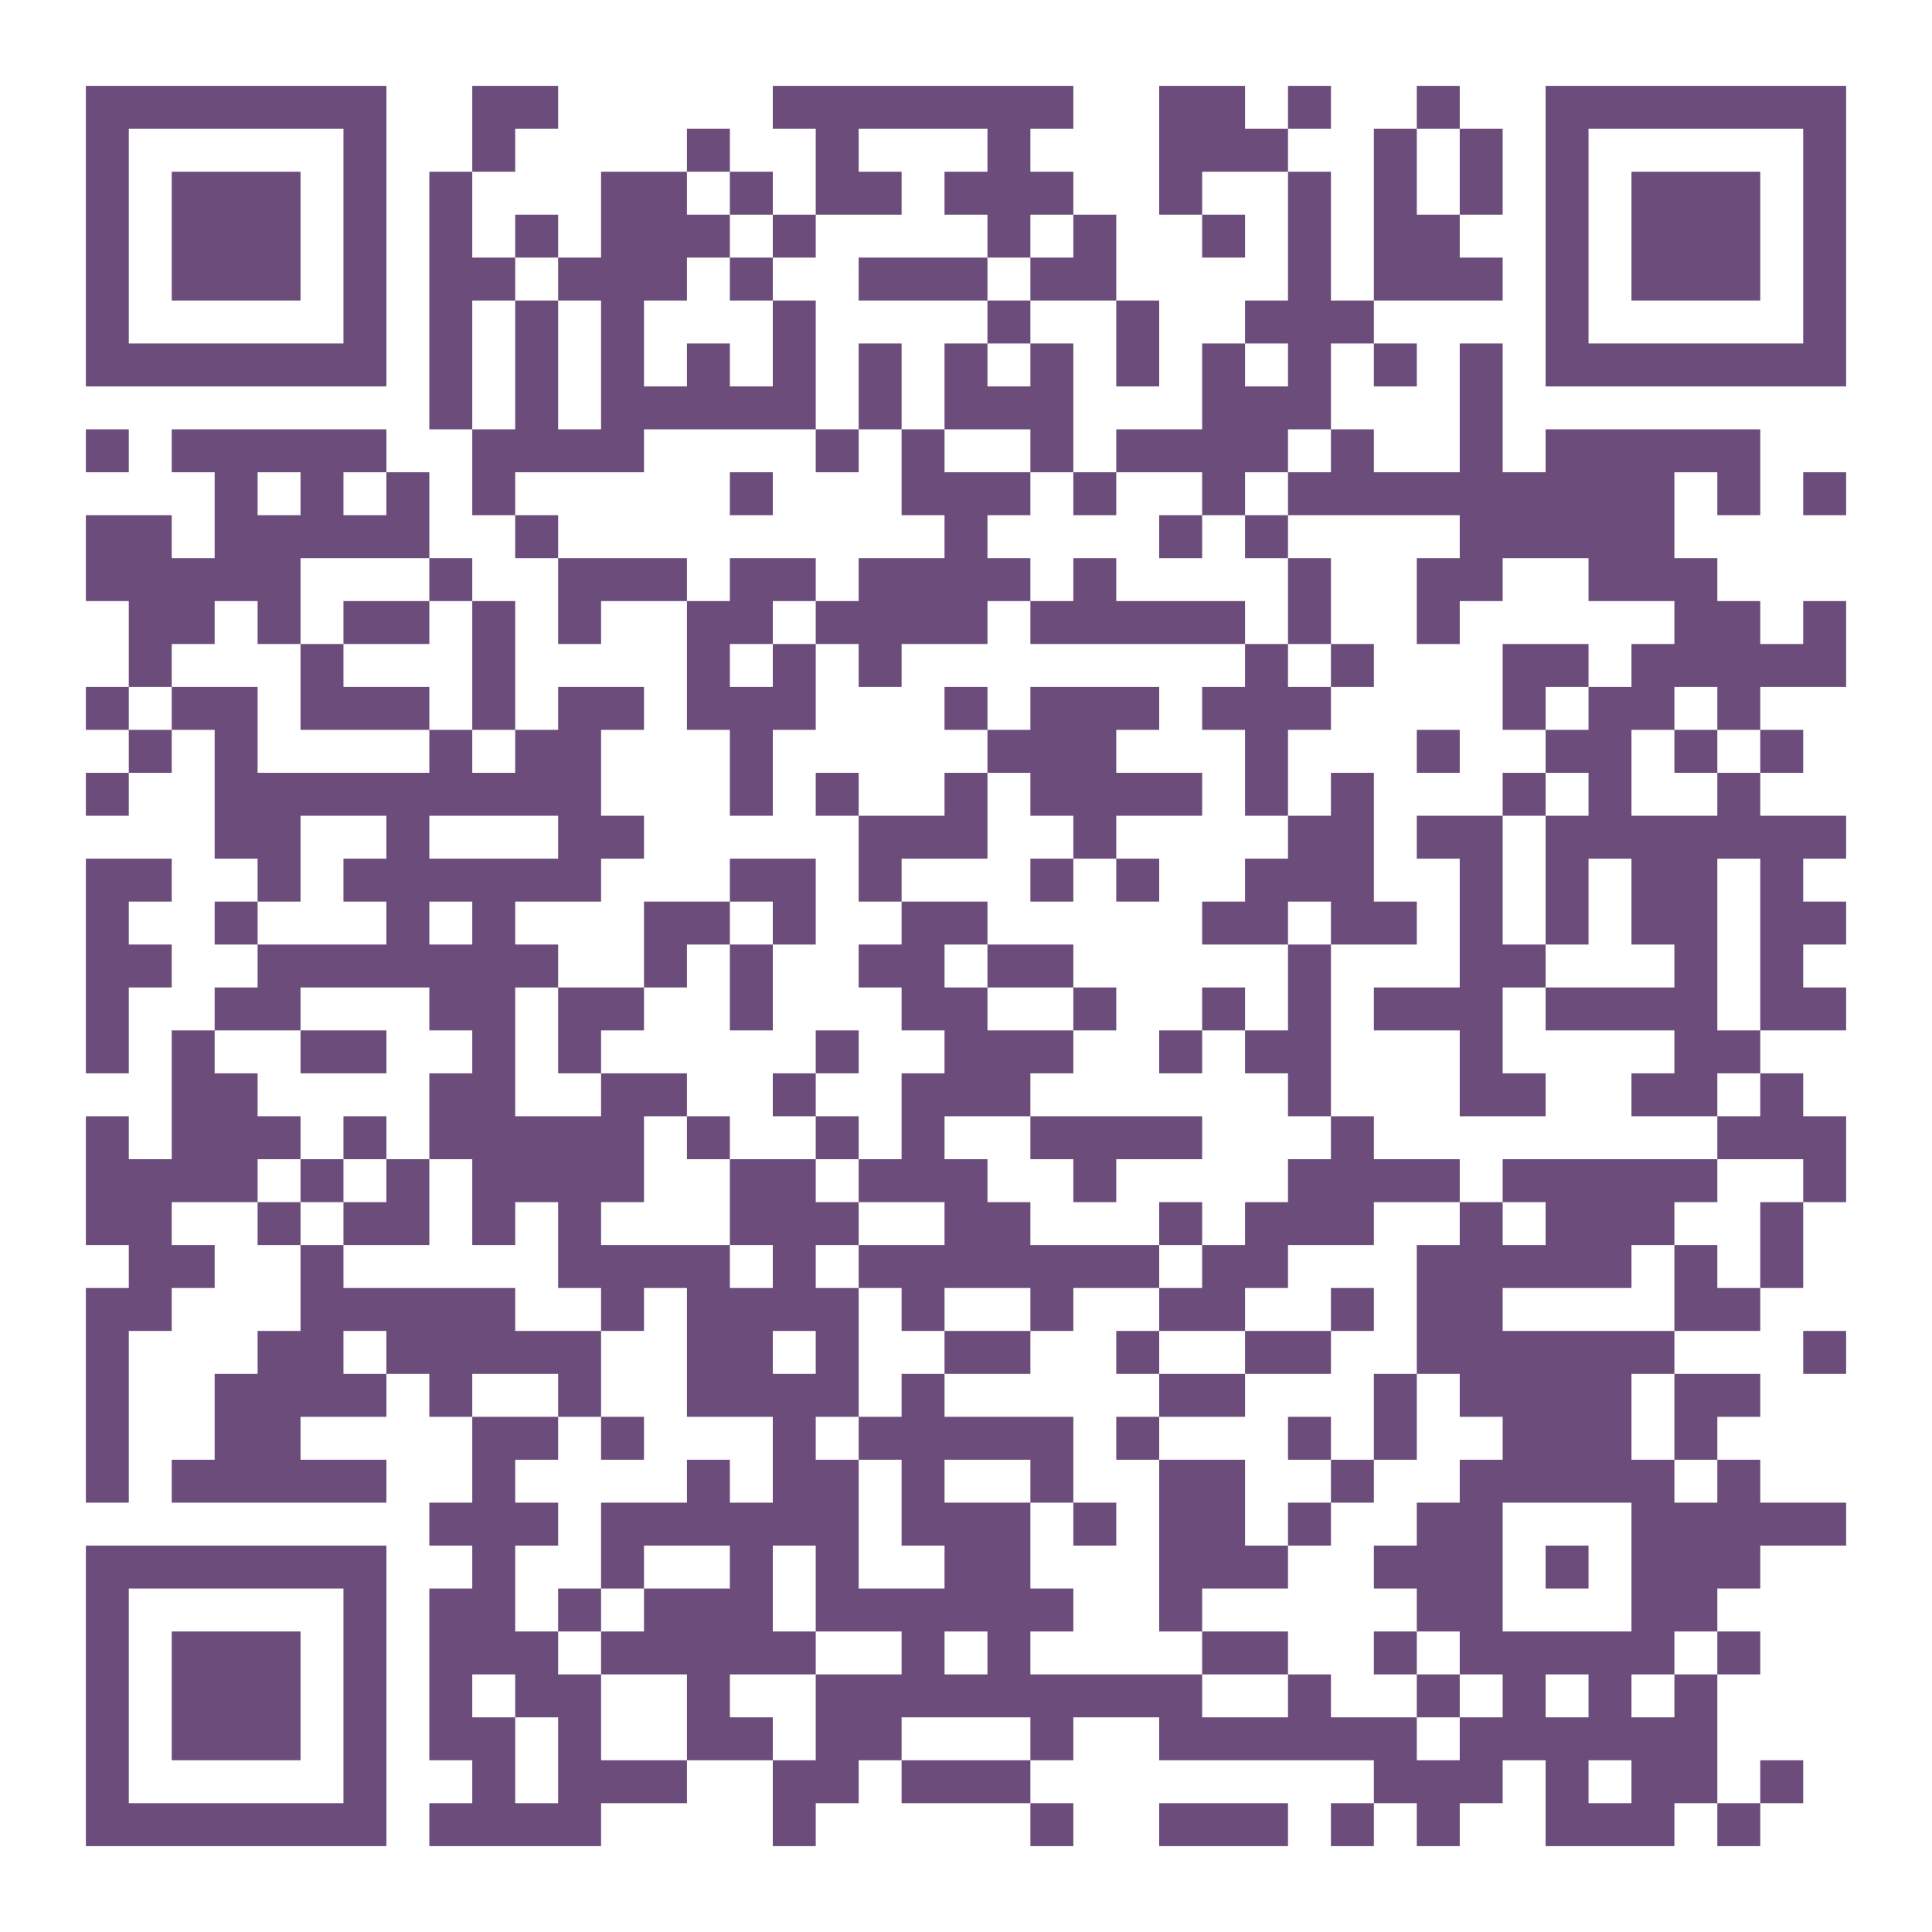
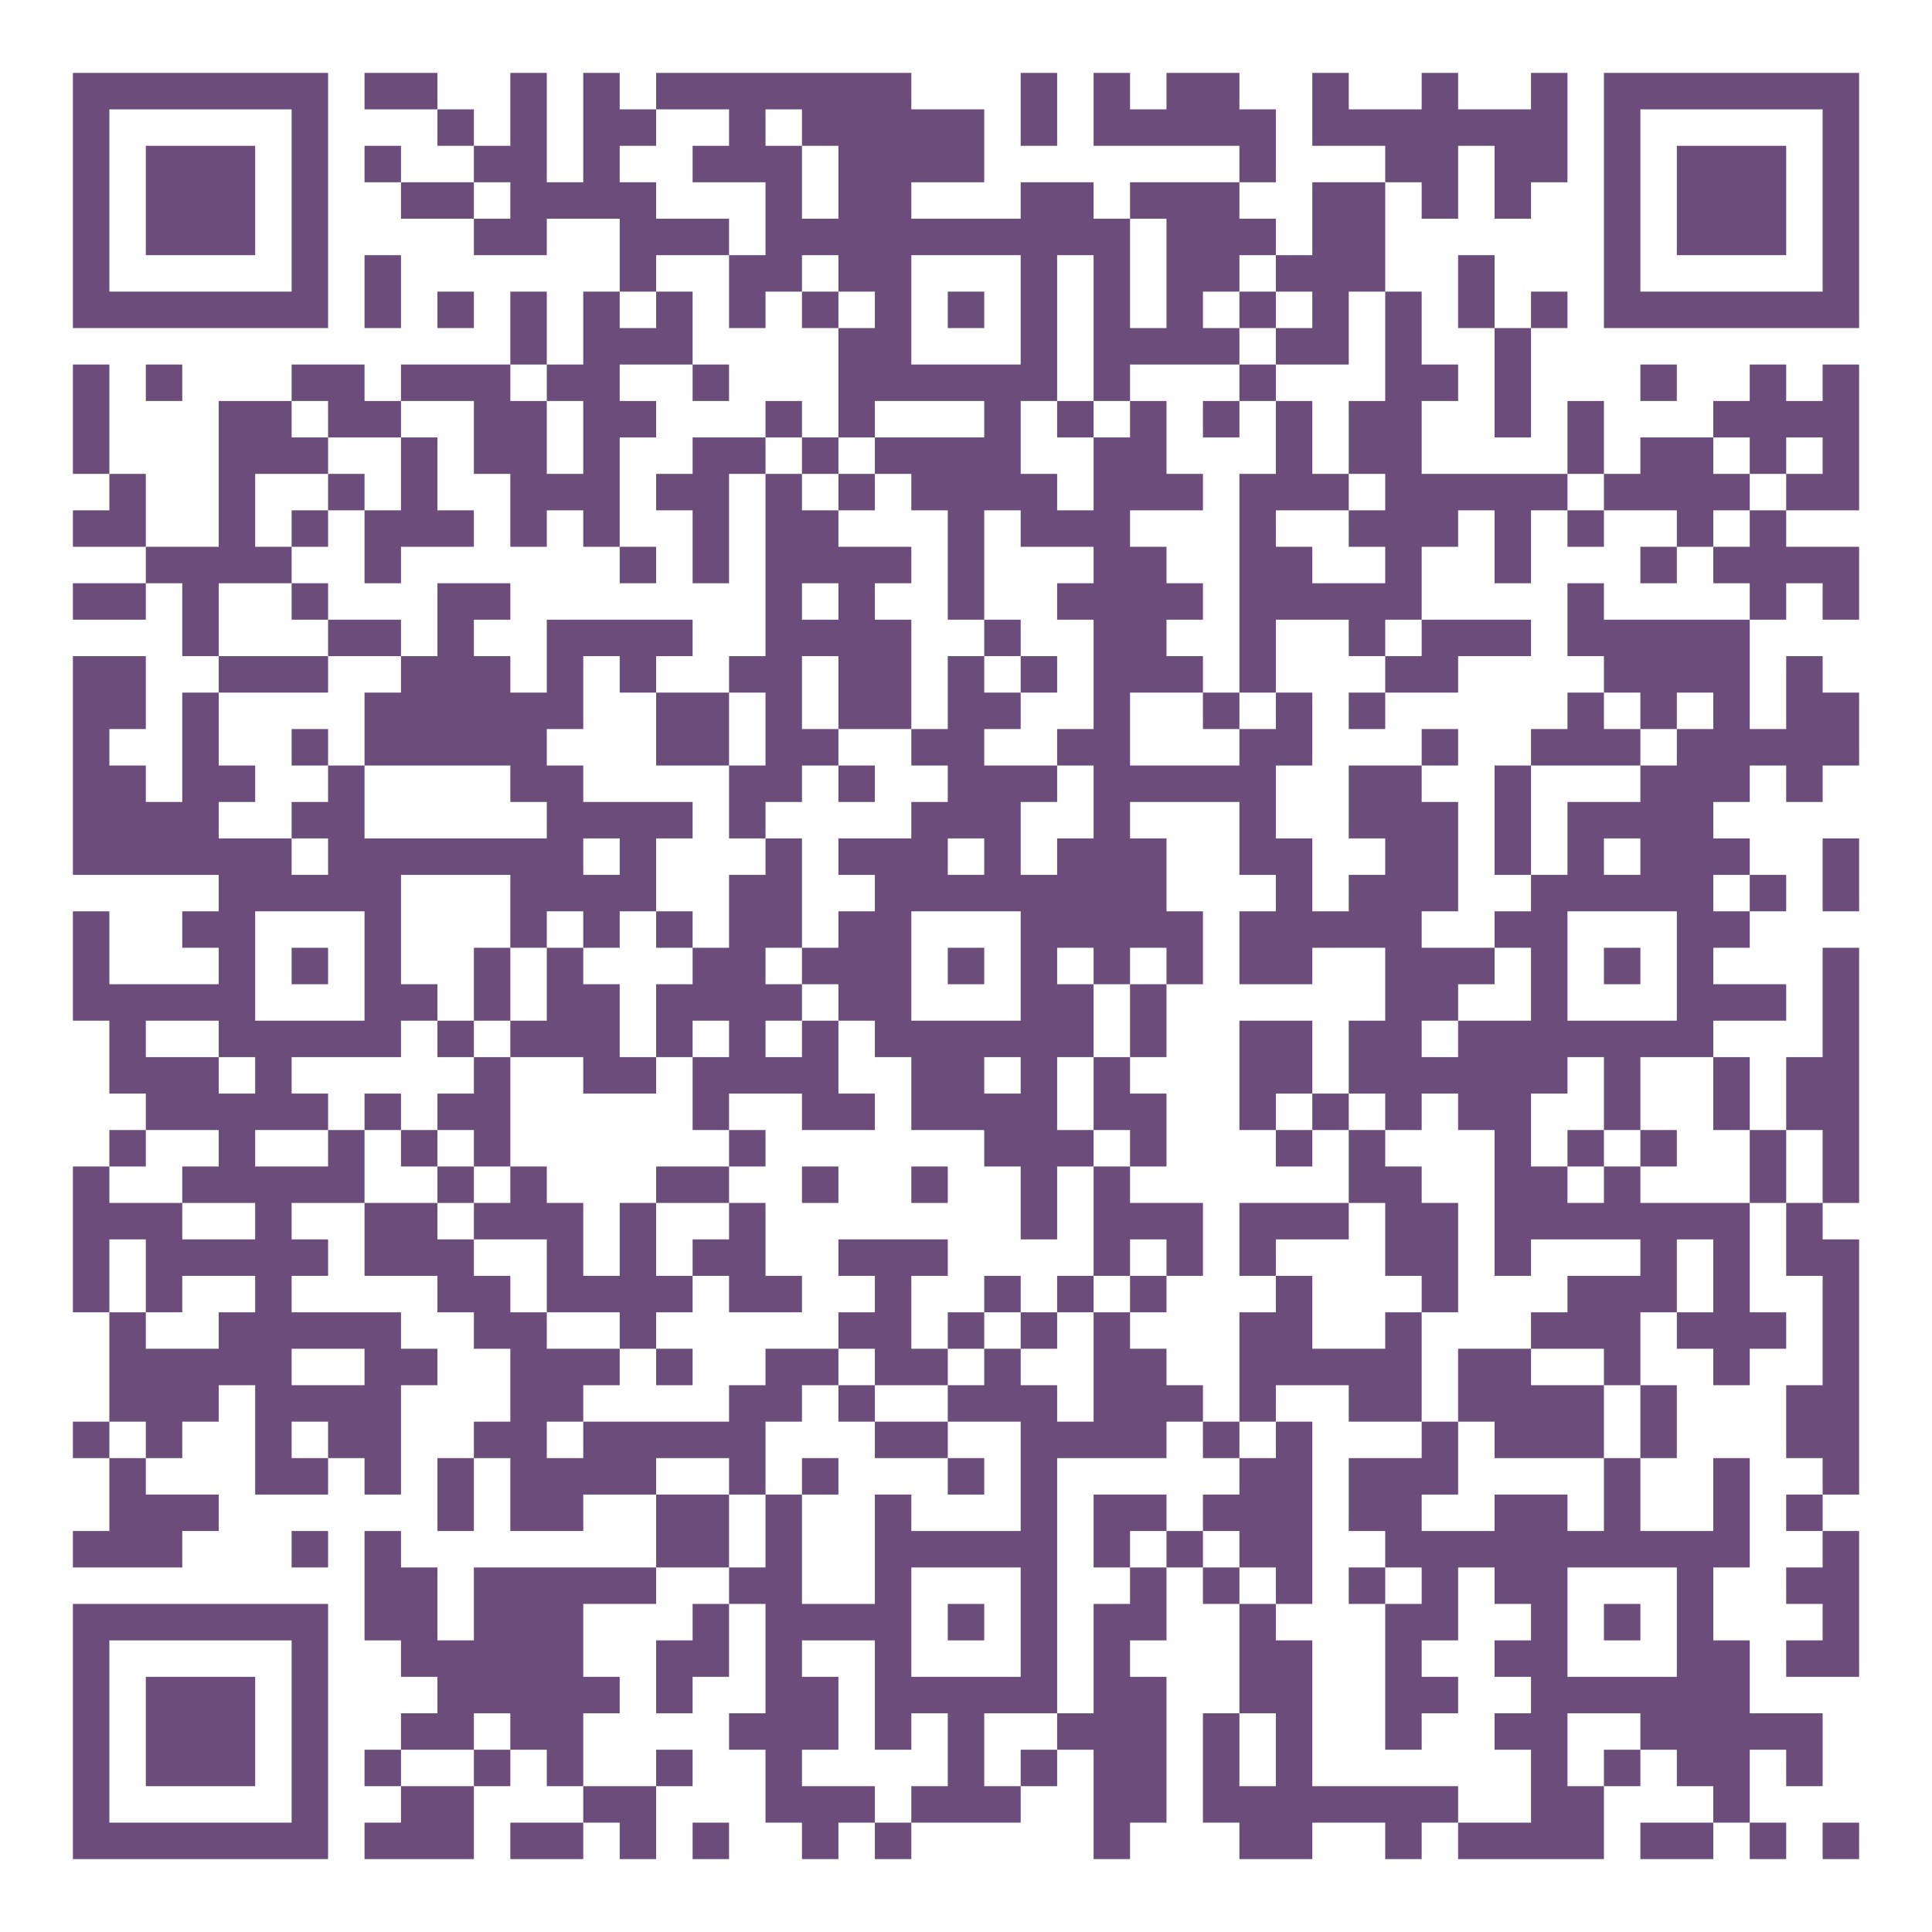
- <svg xmlns="http://www.w3.org/2000/svg" width="450" height="450" class="segno">
-   <path transform="scale(10)" class="qrline" stroke="#6b4c7a" d="M2 2.5h7m2 0h2m5 0h7m2 0h2m1 0h1m2 0h1m2 0h7m-41 1h1m5 0h1m2 0h1m4 0h1m2 0h1m3 0h1m3 0h3m2 0h1m1 0h1m1 0h1m5 0h1m-41 1h1m1 0h3m1 0h1m1 0h1m3 0h2m1 0h1m1 0h2m1 0h3m2 0h1m2 0h1m1 0h1m1 0h1m1 0h1m1 0h3m1 0h1m-41 1h1m1 0h3m1 0h1m1 0h1m1 0h1m1 0h3m1 0h1m4 0h1m1 0h1m2 0h1m1 0h1m1 0h2m2 0h1m1 0h3m1 0h1m-41 1h1m1 0h3m1 0h1m1 0h2m1 0h3m1 0h1m2 0h3m1 0h2m4 0h1m1 0h3m1 0h1m1 0h3m1 0h1m-41 1h1m5 0h1m1 0h1m1 0h1m1 0h1m3 0h1m4 0h1m2 0h1m2 0h3m4 0h1m5 0h1m-41 1h7m1 0h1m1 0h1m1 0h1m1 0h1m1 0h1m1 0h1m1 0h1m1 0h1m1 0h1m1 0h1m1 0h1m1 0h1m1 0h1m1 0h7m-33 1h1m1 0h1m1 0h5m1 0h1m1 0h3m3 0h3m3 0h1m-33 1h1m1 0h5m2 0h4m4 0h1m1 0h1m2 0h1m1 0h4m1 0h1m2 0h1m1 0h5m-36 1h1m1 0h1m1 0h1m1 0h1m5 0h1m3 0h3m1 0h1m2 0h1m1 0h9m1 0h1m1 0h1m-41 1h2m1 0h5m2 0h1m9 0h1m4 0h1m1 0h1m4 0h5m-37 1h5m3 0h1m2 0h3m1 0h2m1 0h4m1 0h1m4 0h1m2 0h2m2 0h3m-37 1h2m1 0h1m1 0h2m1 0h1m1 0h1m2 0h2m1 0h4m1 0h5m1 0h1m2 0h1m5 0h2m1 0h1m-40 1h1m3 0h1m3 0h1m4 0h1m1 0h1m1 0h1m8 0h1m1 0h1m3 0h2m1 0h5m-41 1h1m1 0h2m1 0h3m1 0h1m1 0h2m1 0h3m3 0h1m1 0h3m1 0h3m4 0h1m1 0h2m1 0h1m-38 1h1m1 0h1m4 0h1m1 0h2m3 0h1m5 0h3m3 0h1m3 0h1m2 0h2m1 0h1m1 0h1m-40 1h1m2 0h9m3 0h1m1 0h1m2 0h1m1 0h4m1 0h1m1 0h1m3 0h1m1 0h1m2 0h1m-36 1h2m2 0h1m3 0h2m5 0h3m2 0h1m4 0h2m1 0h2m1 0h7m-41 1h2m2 0h1m1 0h6m3 0h2m1 0h1m3 0h1m1 0h1m2 0h3m2 0h1m1 0h1m1 0h2m1 0h1m-40 1h1m2 0h1m3 0h1m1 0h1m3 0h2m1 0h1m2 0h2m5 0h2m1 0h2m1 0h1m1 0h1m1 0h2m1 0h2m-41 1h2m2 0h7m2 0h1m1 0h1m2 0h2m1 0h2m5 0h1m3 0h2m3 0h1m1 0h1m-40 1h1m2 0h2m3 0h2m1 0h2m2 0h1m3 0h2m2 0h1m2 0h1m1 0h1m1 0h3m1 0h4m1 0h2m-41 1h1m1 0h1m2 0h2m2 0h1m1 0h1m5 0h1m2 0h3m2 0h1m1 0h2m3 0h1m4 0h2m-37 1h2m4 0h2m2 0h2m2 0h1m2 0h3m6 0h1m3 0h2m2 0h2m1 0h1m-40 1h1m1 0h3m1 0h1m1 0h5m1 0h1m2 0h1m1 0h1m2 0h4m3 0h1m8 0h3m-41 1h4m1 0h1m1 0h1m1 0h4m2 0h2m1 0h3m2 0h1m4 0h4m1 0h5m2 0h1m-41 1h2m2 0h1m1 0h2m1 0h1m1 0h1m3 0h3m2 0h2m3 0h1m1 0h3m2 0h1m1 0h3m2 0h1m-39 1h2m2 0h1m5 0h4m1 0h1m1 0h7m1 0h2m3 0h5m1 0h1m1 0h1m-40 1h2m3 0h5m2 0h1m1 0h4m1 0h1m2 0h1m2 0h2m2 0h1m1 0h2m4 0h2m-39 1h1m3 0h2m1 0h5m2 0h2m1 0h1m2 0h2m2 0h1m2 0h2m2 0h6m3 0h1m-41 1h1m2 0h4m1 0h1m2 0h1m2 0h4m1 0h1m5 0h2m3 0h1m1 0h4m1 0h2m-39 1h1m2 0h2m4 0h2m1 0h1m3 0h1m1 0h5m1 0h1m3 0h1m1 0h1m2 0h3m1 0h1m-38 1h1m1 0h5m2 0h1m4 0h1m1 0h2m1 0h1m2 0h1m2 0h2m2 0h1m2 0h5m1 0h1m-31 1h3m1 0h6m1 0h3m1 0h1m1 0h2m1 0h1m2 0h2m3 0h5m-41 1h7m2 0h1m2 0h1m2 0h1m1 0h1m2 0h2m3 0h3m2 0h3m1 0h1m1 0h3m-39 1h1m5 0h1m1 0h2m1 0h1m1 0h3m1 0h6m2 0h1m5 0h2m3 0h2m-38 1h1m1 0h3m1 0h1m1 0h3m1 0h5m2 0h1m1 0h1m4 0h2m2 0h1m1 0h5m1 0h1m-39 1h1m1 0h3m1 0h1m1 0h1m1 0h2m2 0h1m2 0h9m2 0h1m2 0h1m1 0h1m1 0h1m1 0h1m-38 1h1m1 0h3m1 0h1m1 0h2m1 0h1m2 0h2m1 0h2m3 0h1m2 0h6m1 0h6m-38 1h1m5 0h1m2 0h1m1 0h3m2 0h2m1 0h3m8 0h3m1 0h1m1 0h2m1 0h1m-40 1h7m1 0h4m4 0h1m5 0h1m2 0h3m1 0h1m1 0h1m2 0h3m1 0h1" />
+ <svg xmlns="http://www.w3.org/2000/svg" width="530" height="530" class="segno">
+   <path transform="scale(10)" class="qrline" stroke="#6b4c7a" d="M2 2.5h7m1 0h2m2 0h1m1 0h1m1 0h7m3 0h1m1 0h1m1 0h2m2 0h1m2 0h1m2 0h1m1 0h7m-49 1h1m5 0h1m3 0h1m1 0h1m1 0h2m2 0h1m1 0h5m1 0h1m1 0h5m1 0h7m1 0h1m5 0h1m-49 1h1m1 0h3m1 0h1m1 0h1m2 0h2m1 0h1m2 0h3m1 0h4m7 0h1m3 0h2m1 0h2m1 0h1m1 0h3m1 0h1m-49 1h1m1 0h3m1 0h1m2 0h2m1 0h4m3 0h1m1 0h2m3 0h2m1 0h3m2 0h2m1 0h1m1 0h1m2 0h1m1 0h3m1 0h1m-49 1h1m1 0h3m1 0h1m4 0h2m2 0h3m1 0h10m1 0h3m1 0h2m6 0h1m1 0h3m1 0h1m-49 1h1m5 0h1m1 0h1m6 0h1m2 0h2m1 0h2m3 0h1m1 0h1m1 0h2m1 0h3m2 0h1m3 0h1m5 0h1m-49 1h7m1 0h1m1 0h1m1 0h1m1 0h1m1 0h1m1 0h1m1 0h1m1 0h1m1 0h1m1 0h1m1 0h1m1 0h1m1 0h1m1 0h1m1 0h1m1 0h1m1 0h1m1 0h7m-37 1h1m1 0h3m4 0h2m3 0h1m1 0h4m1 0h2m1 0h1m2 0h1m-40 1h1m1 0h1m3 0h2m1 0h3m1 0h2m2 0h1m3 0h6m1 0h1m3 0h1m3 0h2m1 0h1m3 0h1m2 0h1m1 0h1m-49 1h1m3 0h2m1 0h2m2 0h2m1 0h2m3 0h1m1 0h1m3 0h1m1 0h1m1 0h1m1 0h1m1 0h1m1 0h2m2 0h1m1 0h1m3 0h4m-49 1h1m3 0h3m2 0h1m1 0h2m1 0h1m2 0h2m1 0h1m1 0h4m2 0h2m3 0h1m1 0h2m4 0h1m1 0h2m1 0h1m1 0h1m-48 1h1m2 0h1m2 0h1m1 0h1m2 0h3m1 0h2m1 0h1m1 0h1m1 0h4m1 0h3m1 0h3m1 0h5m1 0h4m1 0h2m-49 1h2m2 0h1m1 0h1m1 0h3m1 0h1m1 0h1m2 0h1m1 0h2m3 0h1m1 0h3m3 0h1m2 0h3m1 0h1m1 0h1m2 0h1m1 0h1m-45 1h4m2 0h1m6 0h1m1 0h1m1 0h4m1 0h1m3 0h2m2 0h2m2 0h1m2 0h1m3 0h1m1 0h4m-49 1h2m1 0h1m2 0h1m3 0h2m7 0h1m1 0h1m2 0h1m2 0h4m1 0h5m4 0h1m4 0h1m1 0h1m-46 1h1m3 0h2m1 0h1m2 0h4m2 0h4m2 0h1m2 0h2m2 0h1m2 0h1m1 0h3m1 0h5m-46 1h2m2 0h3m2 0h3m1 0h1m1 0h1m2 0h2m1 0h2m1 0h1m1 0h1m1 0h3m1 0h1m3 0h2m4 0h4m1 0h1m-48 1h2m1 0h1m4 0h6m2 0h2m1 0h1m1 0h2m1 0h2m2 0h1m2 0h1m1 0h1m1 0h1m5 0h1m1 0h1m1 0h1m1 0h2m-49 1h1m2 0h1m2 0h1m1 0h5m3 0h2m1 0h2m2 0h2m2 0h2m3 0h2m3 0h1m2 0h3m1 0h5m-49 1h2m1 0h2m2 0h1m4 0h2m4 0h2m1 0h1m2 0h3m1 0h5m2 0h2m2 0h1m3 0h3m1 0h1m-48 1h4m2 0h2m5 0h4m1 0h1m4 0h3m2 0h1m3 0h1m2 0h3m1 0h1m1 0h4m-45 1h6m1 0h7m1 0h1m3 0h1m1 0h3m1 0h1m1 0h3m2 0h2m2 0h2m1 0h1m1 0h1m1 0h3m2 0h1m-45 1h5m3 0h4m2 0h2m2 0h8m3 0h1m1 0h3m2 0h5m1 0h1m1 0h1m-49 1h1m2 0h2m3 0h1m3 0h1m1 0h1m1 0h1m1 0h2m1 0h2m3 0h5m1 0h5m2 0h2m3 0h2m-46 1h1m3 0h1m1 0h1m1 0h1m2 0h1m1 0h1m3 0h2m1 0h3m1 0h1m1 0h1m1 0h1m1 0h1m1 0h2m2 0h3m1 0h1m1 0h1m1 0h1m3 0h1m-49 1h5m3 0h2m1 0h1m1 0h2m1 0h4m1 0h2m3 0h2m1 0h1m6 0h2m2 0h1m3 0h3m1 0h1m-48 1h1m2 0h5m1 0h1m1 0h3m1 0h1m1 0h1m1 0h1m1 0h6m1 0h1m2 0h2m1 0h2m1 0h7m3 0h1m-48 1h3m1 0h1m5 0h1m2 0h2m1 0h4m2 0h2m1 0h1m1 0h1m3 0h2m1 0h6m1 0h1m2 0h1m1 0h2m-47 1h5m1 0h1m1 0h2m5 0h1m2 0h2m1 0h4m1 0h2m2 0h1m1 0h1m1 0h1m1 0h2m2 0h1m2 0h1m1 0h2m-48 1h1m2 0h1m2 0h1m1 0h1m1 0h1m6 0h1m6 0h3m1 0h1m3 0h1m1 0h1m3 0h1m1 0h1m1 0h1m2 0h1m1 0h1m-49 1h1m2 0h5m2 0h1m1 0h1m3 0h2m2 0h1m2 0h1m2 0h1m1 0h1m6 0h2m2 0h2m1 0h1m3 0h1m1 0h1m-49 1h3m2 0h1m2 0h2m1 0h3m1 0h1m2 0h1m7 0h1m1 0h3m1 0h3m1 0h2m1 0h7m1 0h1m-48 1h1m1 0h5m1 0h3m2 0h1m1 0h1m1 0h2m2 0h3m4 0h1m1 0h1m1 0h1m3 0h2m1 0h1m3 0h1m1 0h1m1 0h2m-49 1h1m1 0h1m2 0h1m4 0h2m1 0h4m1 0h2m2 0h1m2 0h1m1 0h1m1 0h1m3 0h1m3 0h1m3 0h3m1 0h1m2 0h1m-48 1h1m2 0h5m2 0h2m2 0h1m5 0h2m1 0h1m1 0h1m1 0h1m3 0h2m2 0h1m3 0h3m1 0h3m1 0h1m-48 1h5m2 0h2m2 0h3m1 0h1m2 0h2m1 0h2m1 0h1m2 0h2m2 0h5m1 0h2m2 0h1m2 0h1m2 0h1m-48 1h3m1 0h4m3 0h2m4 0h2m1 0h1m2 0h3m1 0h3m1 0h1m2 0h2m1 0h4m1 0h1m3 0h2m-49 1h1m1 0h1m2 0h1m1 0h2m2 0h2m1 0h5m3 0h2m2 0h4m1 0h1m1 0h1m3 0h1m1 0h3m1 0h1m3 0h2m-48 1h1m3 0h2m1 0h1m1 0h1m1 0h4m2 0h1m1 0h1m3 0h1m1 0h1m5 0h2m1 0h3m4 0h1m2 0h1m2 0h1m-48 1h3m6 0h1m1 0h2m2 0h2m1 0h1m2 0h1m3 0h1m1 0h2m1 0h3m1 0h2m2 0h2m1 0h1m2 0h1m1 0h1m-48 1h3m3 0h1m1 0h1m7 0h2m1 0h1m2 0h5m1 0h1m1 0h1m1 0h2m2 0h10m2 0h1m-41 1h2m1 0h5m2 0h2m2 0h1m3 0h1m2 0h1m1 0h1m1 0h1m1 0h1m1 0h1m1 0h2m3 0h1m2 0h2m-49 1h7m1 0h2m1 0h3m3 0h1m1 0h4m1 0h1m1 0h1m1 0h2m2 0h1m3 0h2m2 0h1m1 0h1m1 0h1m3 0h1m-49 1h1m5 0h1m2 0h5m2 0h2m1 0h1m2 0h1m3 0h1m1 0h1m3 0h2m2 0h1m2 0h2m3 0h2m1 0h2m-49 1h1m1 0h3m1 0h1m3 0h5m1 0h1m2 0h2m1 0h5m1 0h2m2 0h2m2 0h2m2 0h6m-46 1h1m1 0h3m1 0h1m2 0h2m1 0h2m4 0h3m1 0h1m1 0h1m2 0h3m1 0h1m1 0h1m2 0h1m2 0h2m2 0h5m-48 1h1m1 0h3m1 0h1m1 0h1m2 0h1m1 0h1m2 0h1m2 0h1m4 0h1m1 0h1m1 0h2m1 0h1m1 0h1m6 0h1m1 0h1m1 0h2m1 0h1m-48 1h1m5 0h1m2 0h2m3 0h2m3 0h3m1 0h3m2 0h2m1 0h7m2 0h2m3 0h1m-46 1h7m1 0h3m1 0h2m1 0h1m1 0h1m2 0h1m1 0h1m5 0h1m3 0h2m2 0h1m1 0h4m1 0h2m1 0h1m1 0h1" />
</svg>
